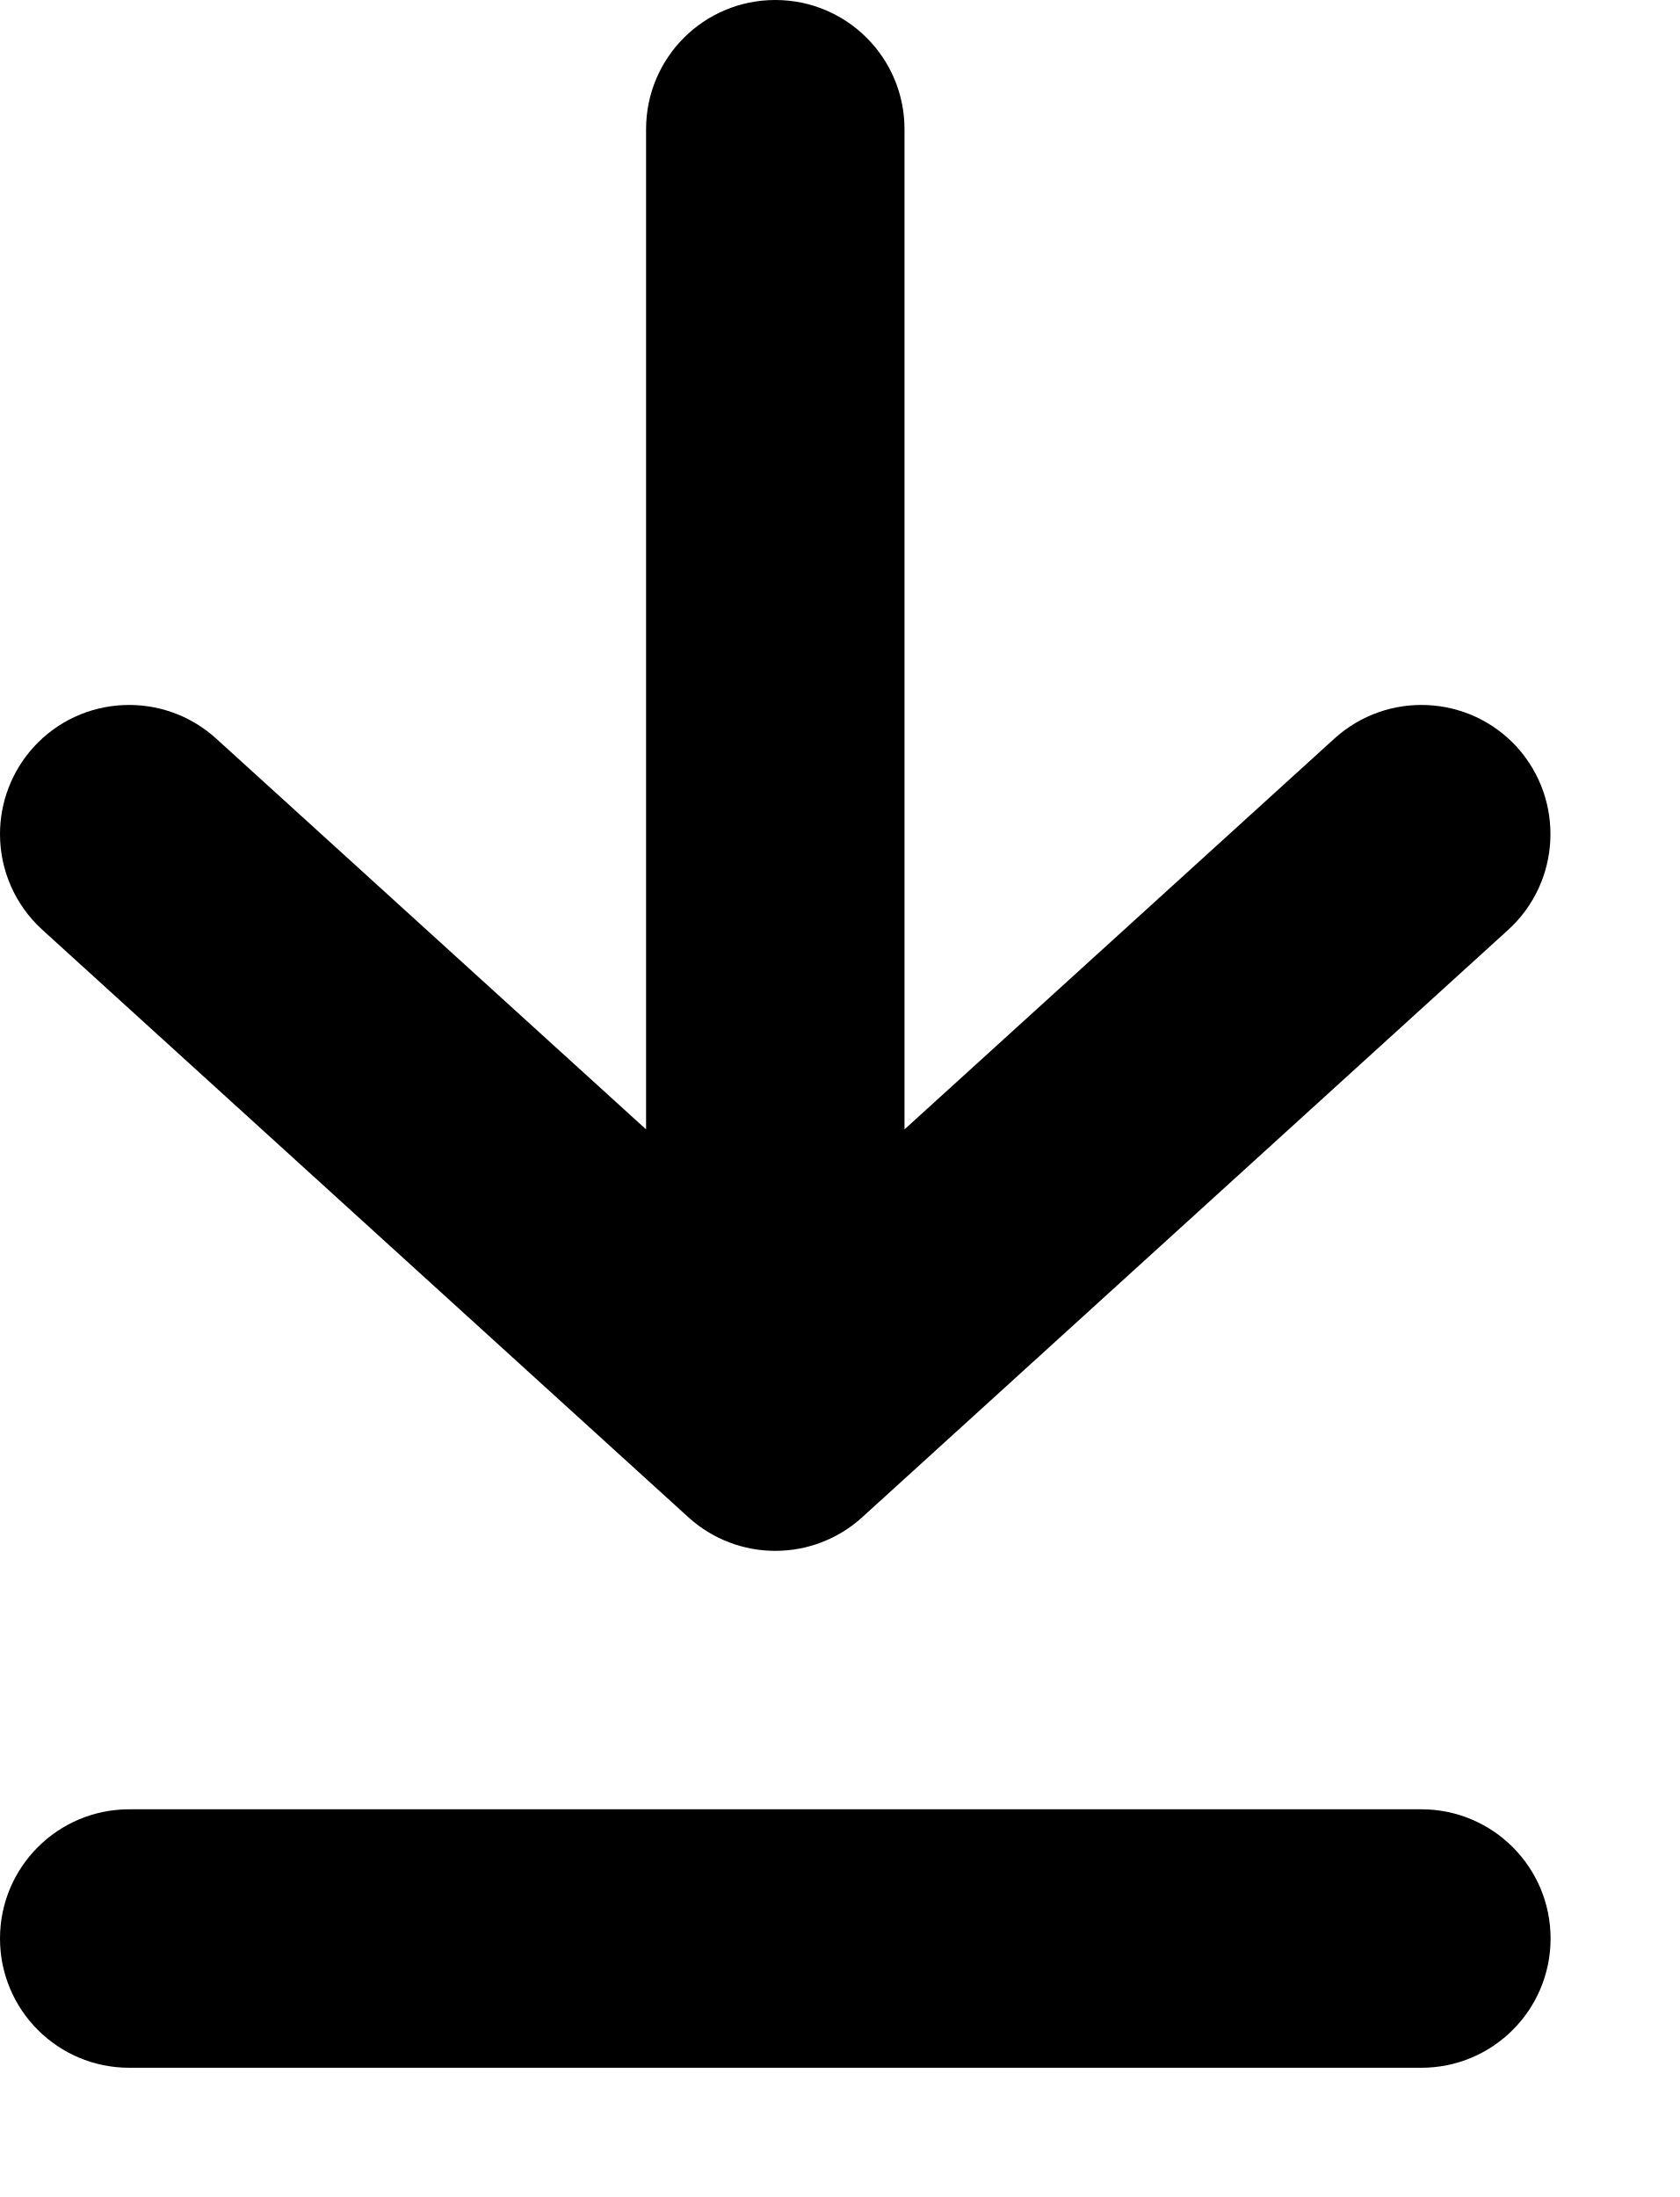
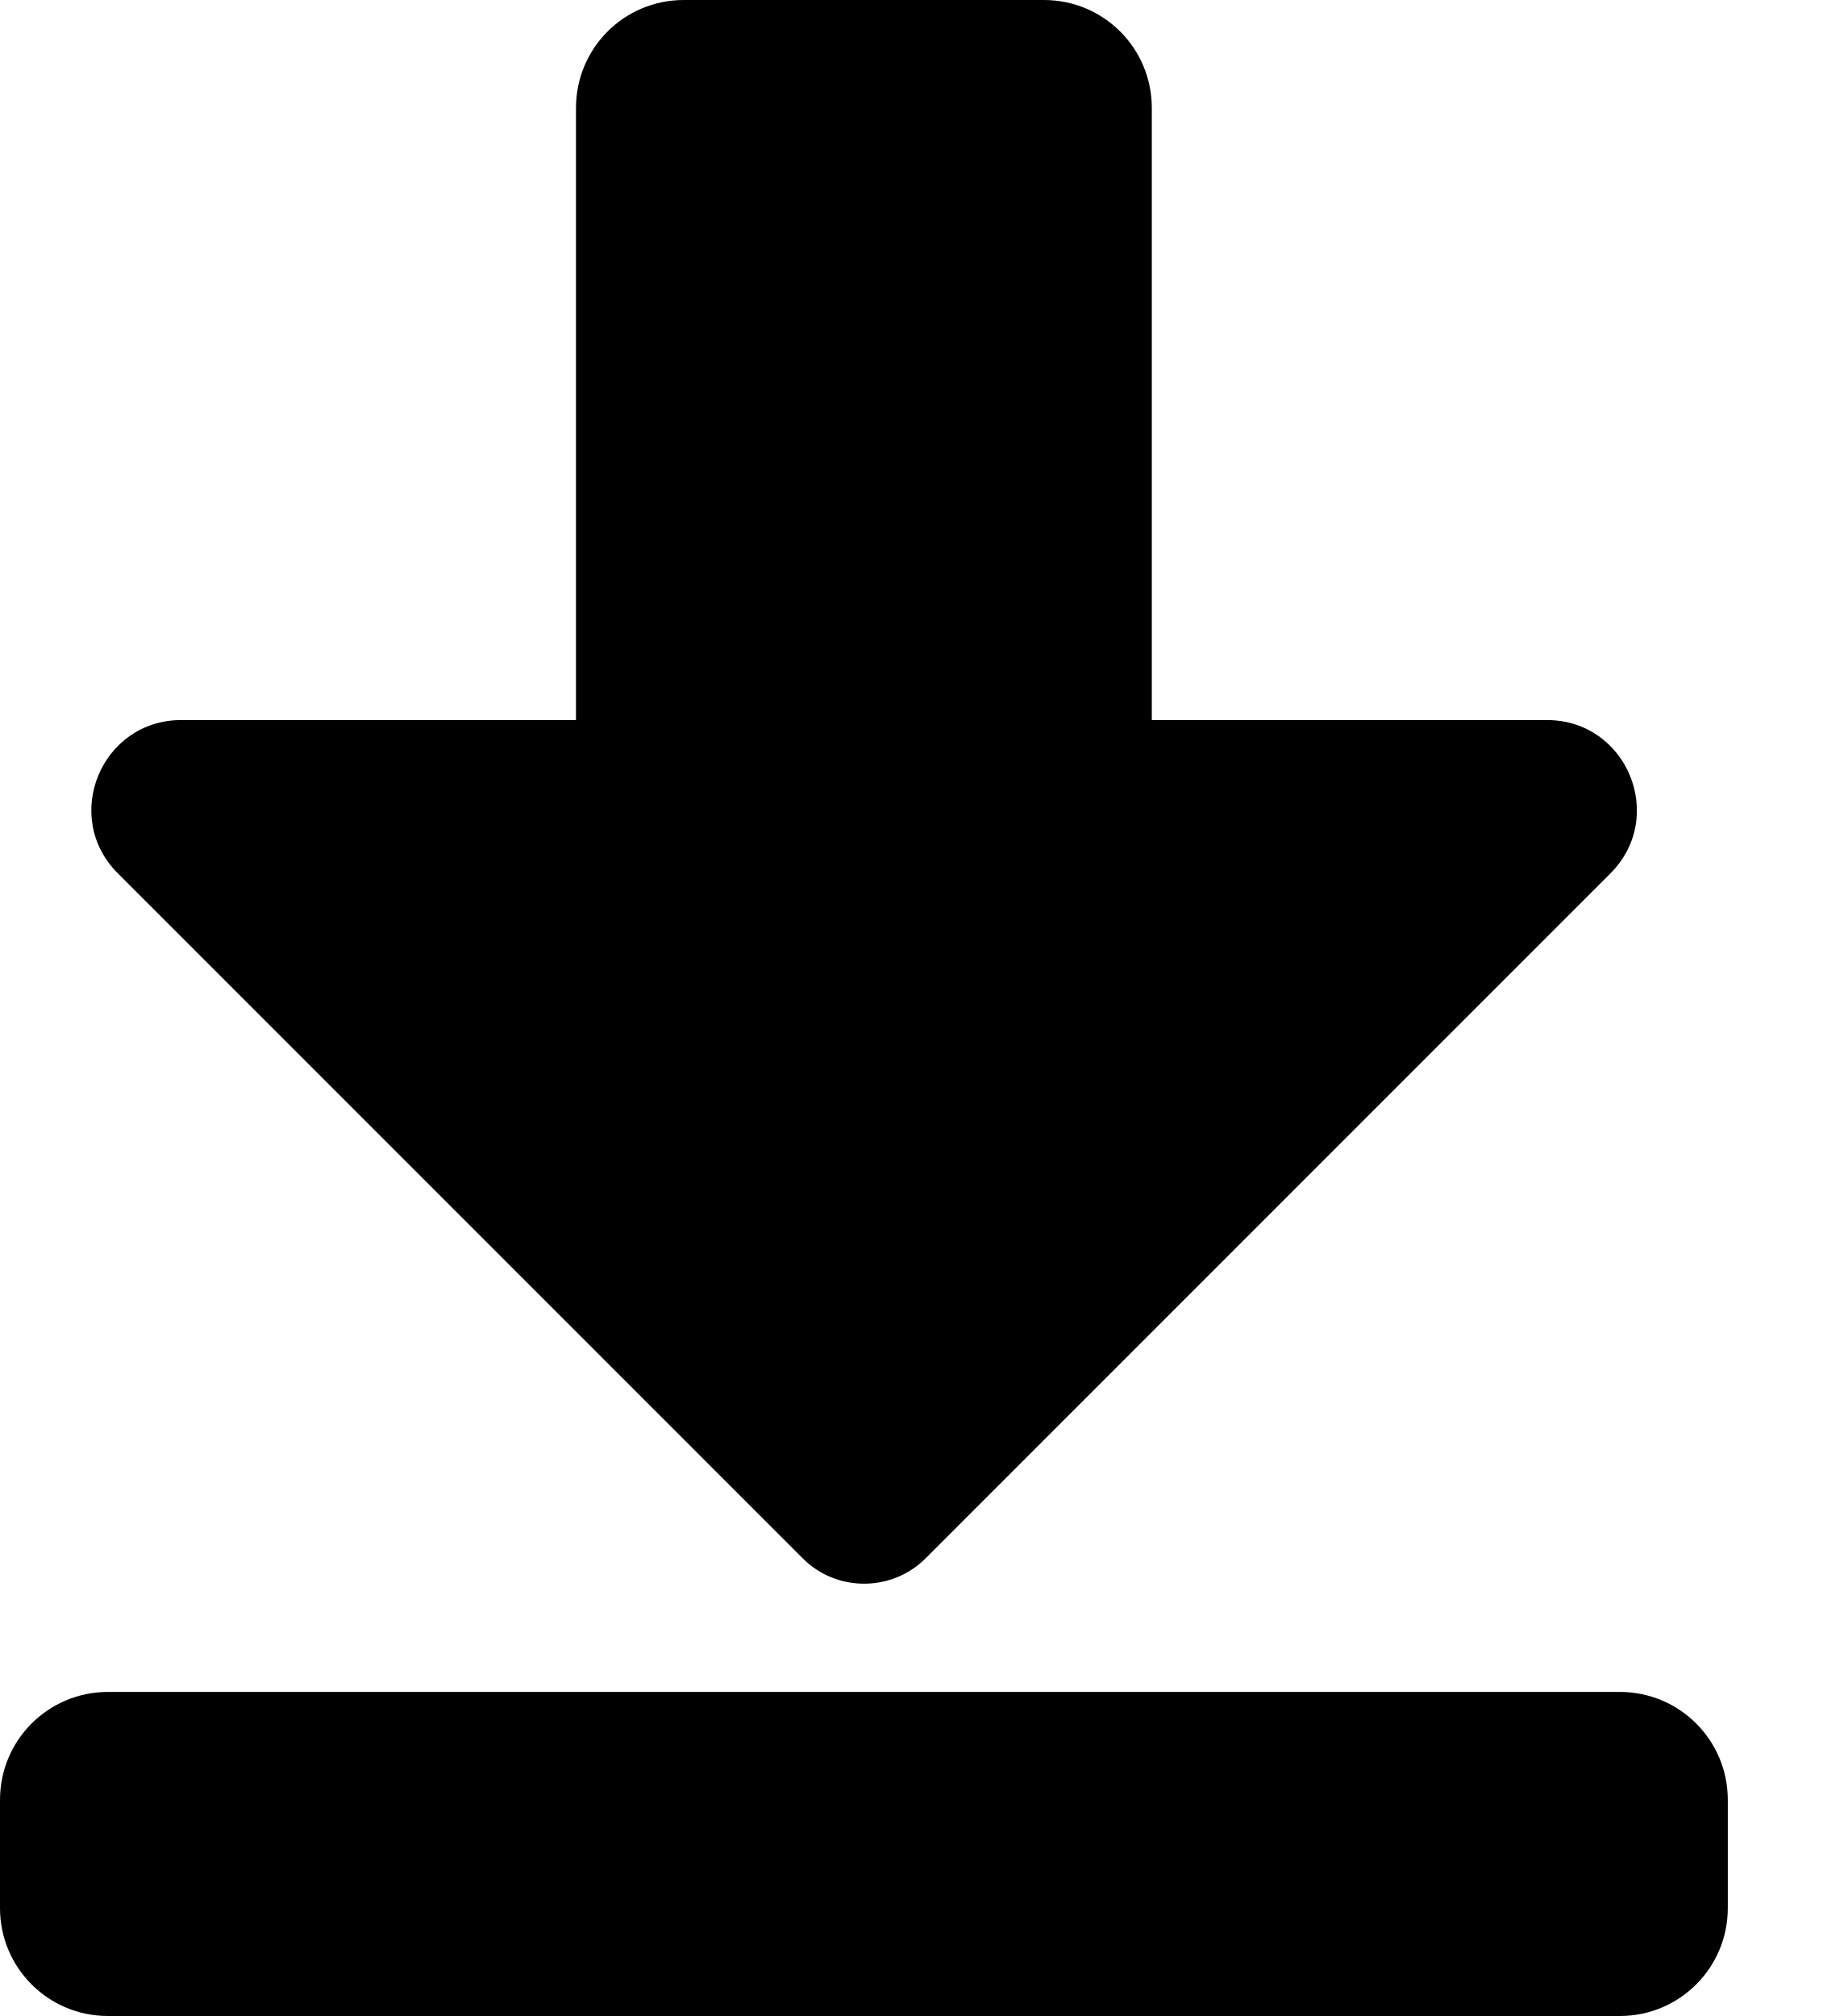
- <svg xmlns="http://www.w3.org/2000/svg" width="13" height="17" viewBox="0 0 13 17">
-   <path fill-rule="evenodd" clip-rule="evenodd" d="M6.673 11.74L11.673 7.194C12.08 6.822 12.11 6.191 11.74 5.781C11.368 5.373 10.736 5.344 10.327 5.715L7 8.739V1C7 0.447 6.553 0 6 0C5.447 0 5 0.447 5 1V8.739L1.673 5.715C1.264 5.344 0.632 5.373 0.26 5.781C0.086 5.973 0 6.215 0 6.454C0 6.726 0.111 6.997 0.327 7.194L5.327 11.74C5.709 12.087 6.291 12.087 6.673 11.74Z" fill="inherit" />
-   <path fill-rule="evenodd" clip-rule="evenodd" d="M1 16C0.448 16 0 15.553 0 15C0 14.447 0.448 14 1 14H11C11.552 14 12 14.447 12 15C12 15.553 11.552 16 11 16H1Z" fill="inherit" />
+ <svg xmlns="http://www.w3.org/2000/svg" width="11" height="12" viewBox="0 0 11 12">
+   <path d="M9.643 12H0.643C0.287 12 0 11.713 0 11.357V10.714C0 10.358 0.287 10.071 0.643 10.071H9.643C9.999 10.071 10.286 10.358 10.286 10.714V11.357C10.286 11.713 9.999 12 9.643 12ZM3.429 0.643V4.286H1.079C0.603 4.286 0.364 4.862 0.702 5.199L4.779 9.276C4.979 9.477 5.309 9.477 5.51 9.276L9.587 5.199C9.924 4.862 9.686 4.286 9.209 4.286H6.857V0.643C6.857 0.287 6.571 0 6.214 0H4.071C3.715 0 3.429 0.287 3.429 0.643Z" fill="inherit" />
</svg>
